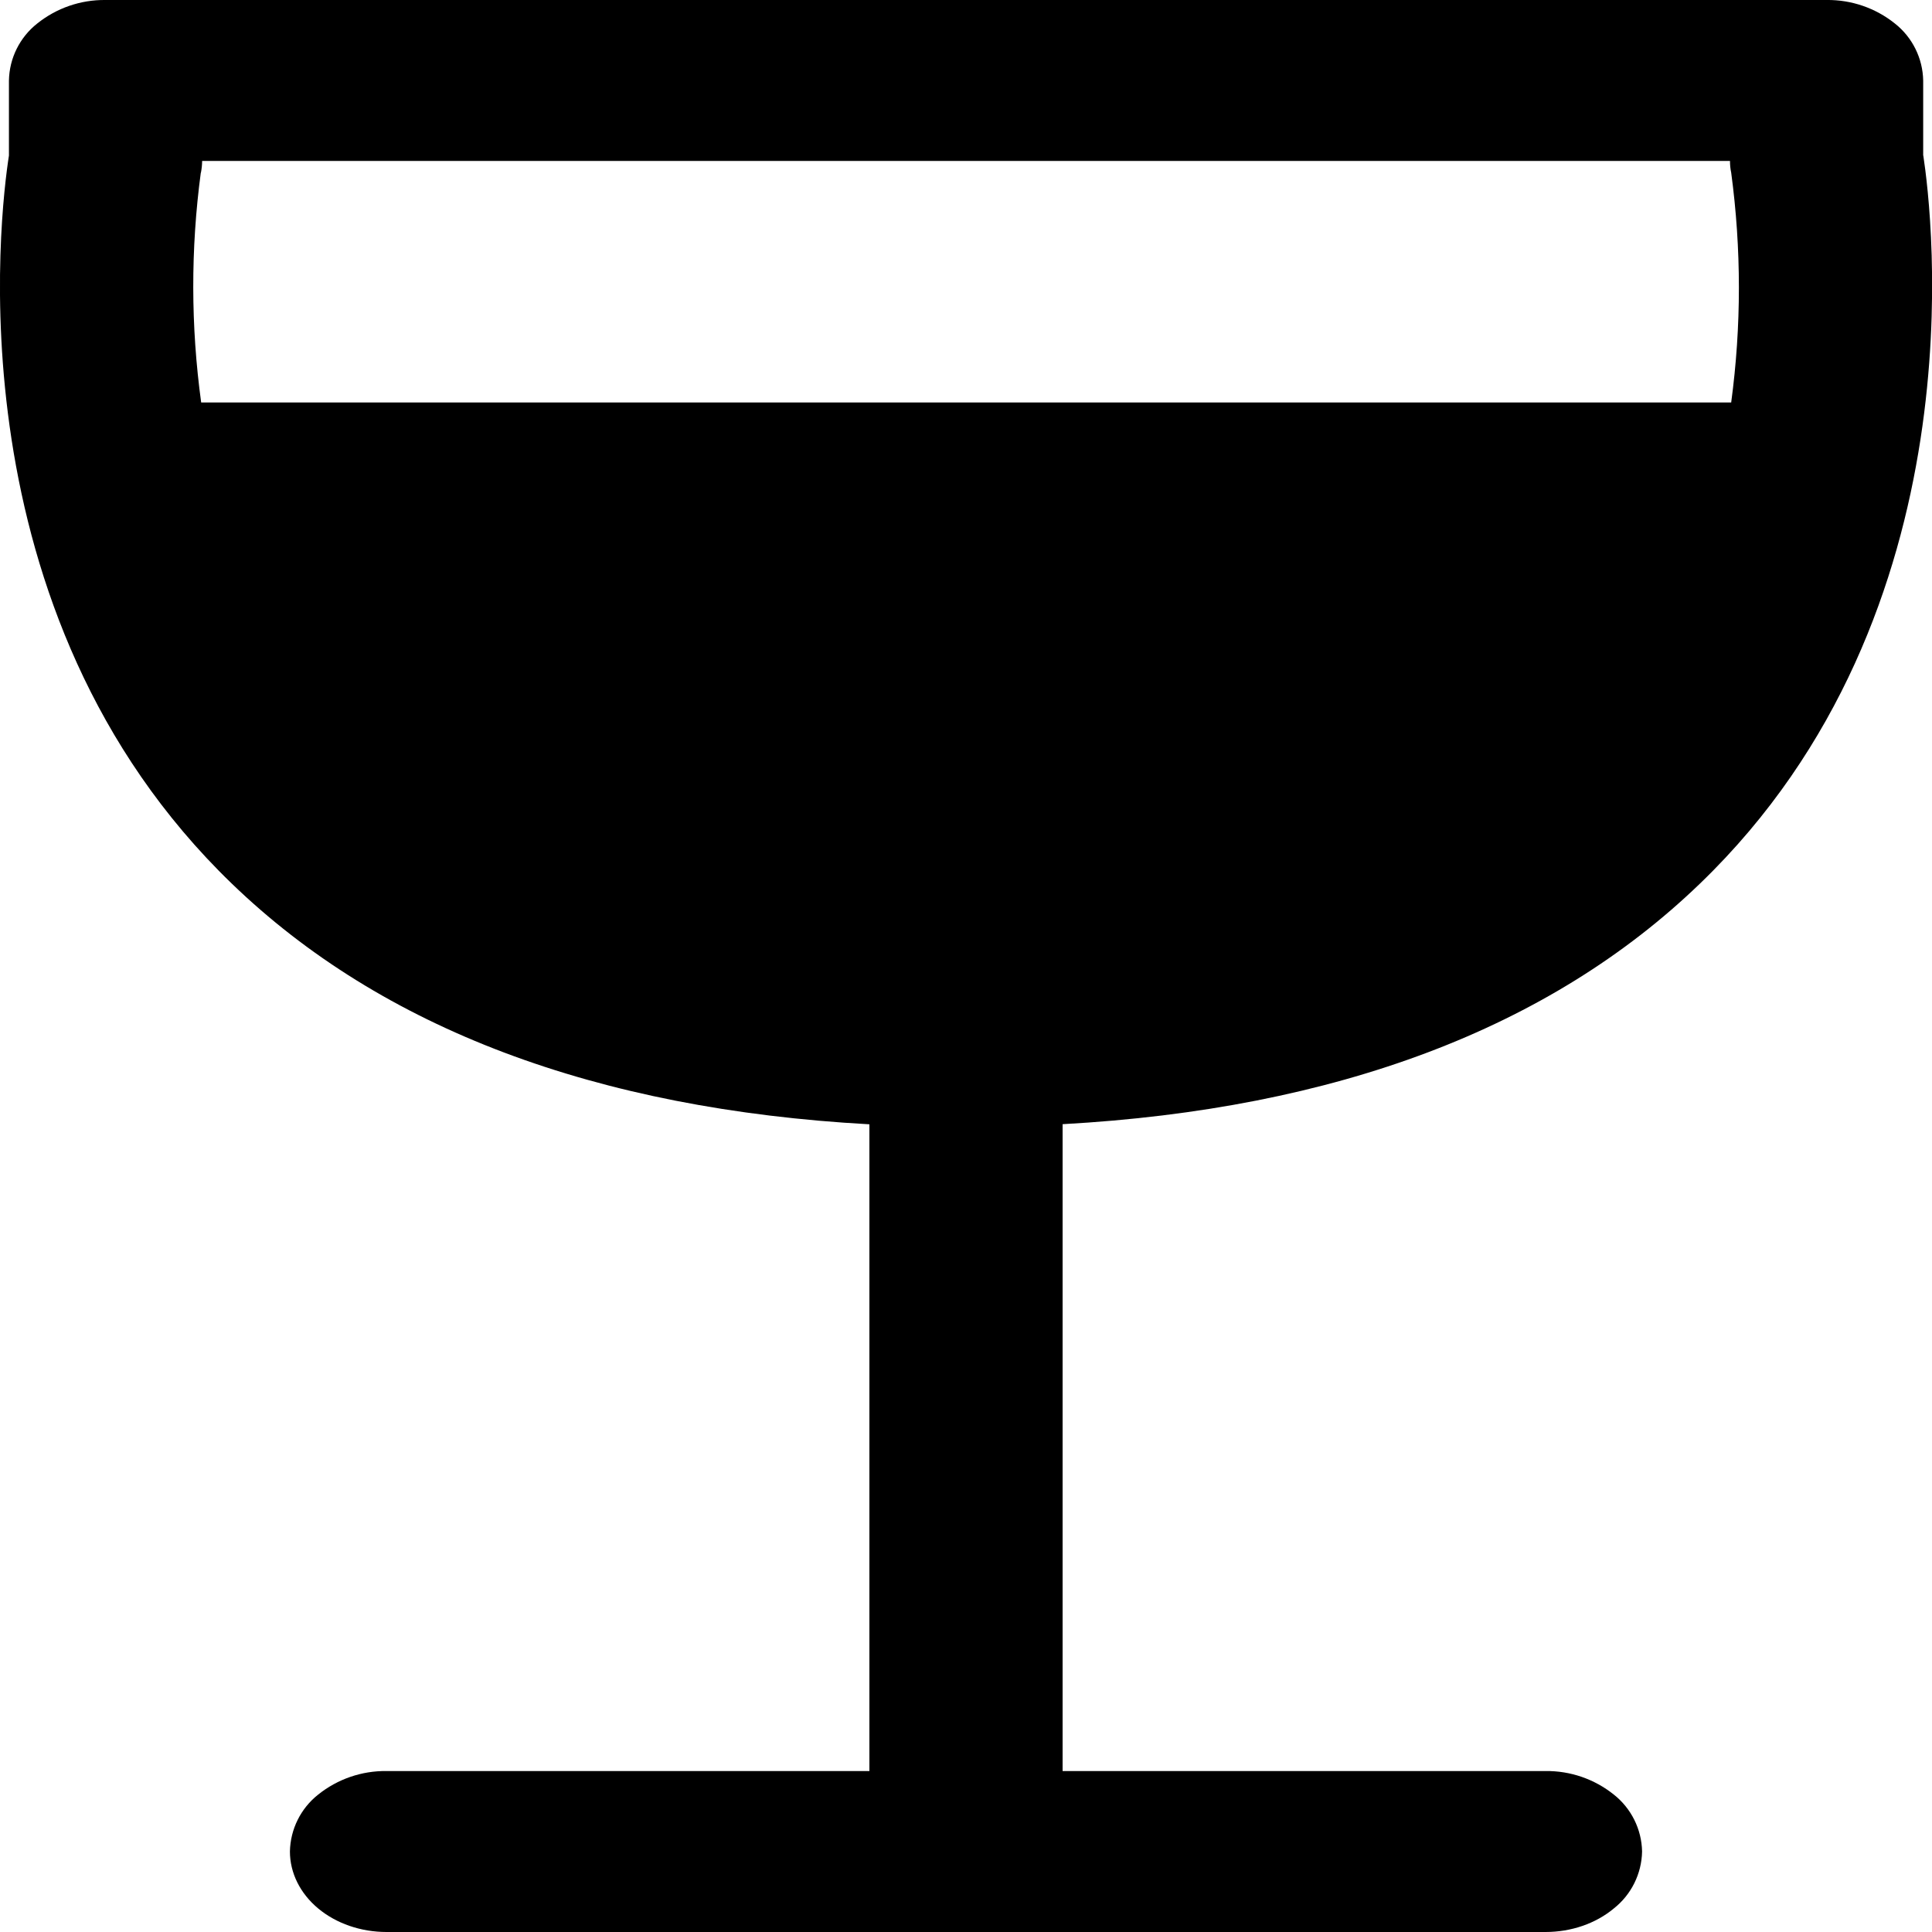
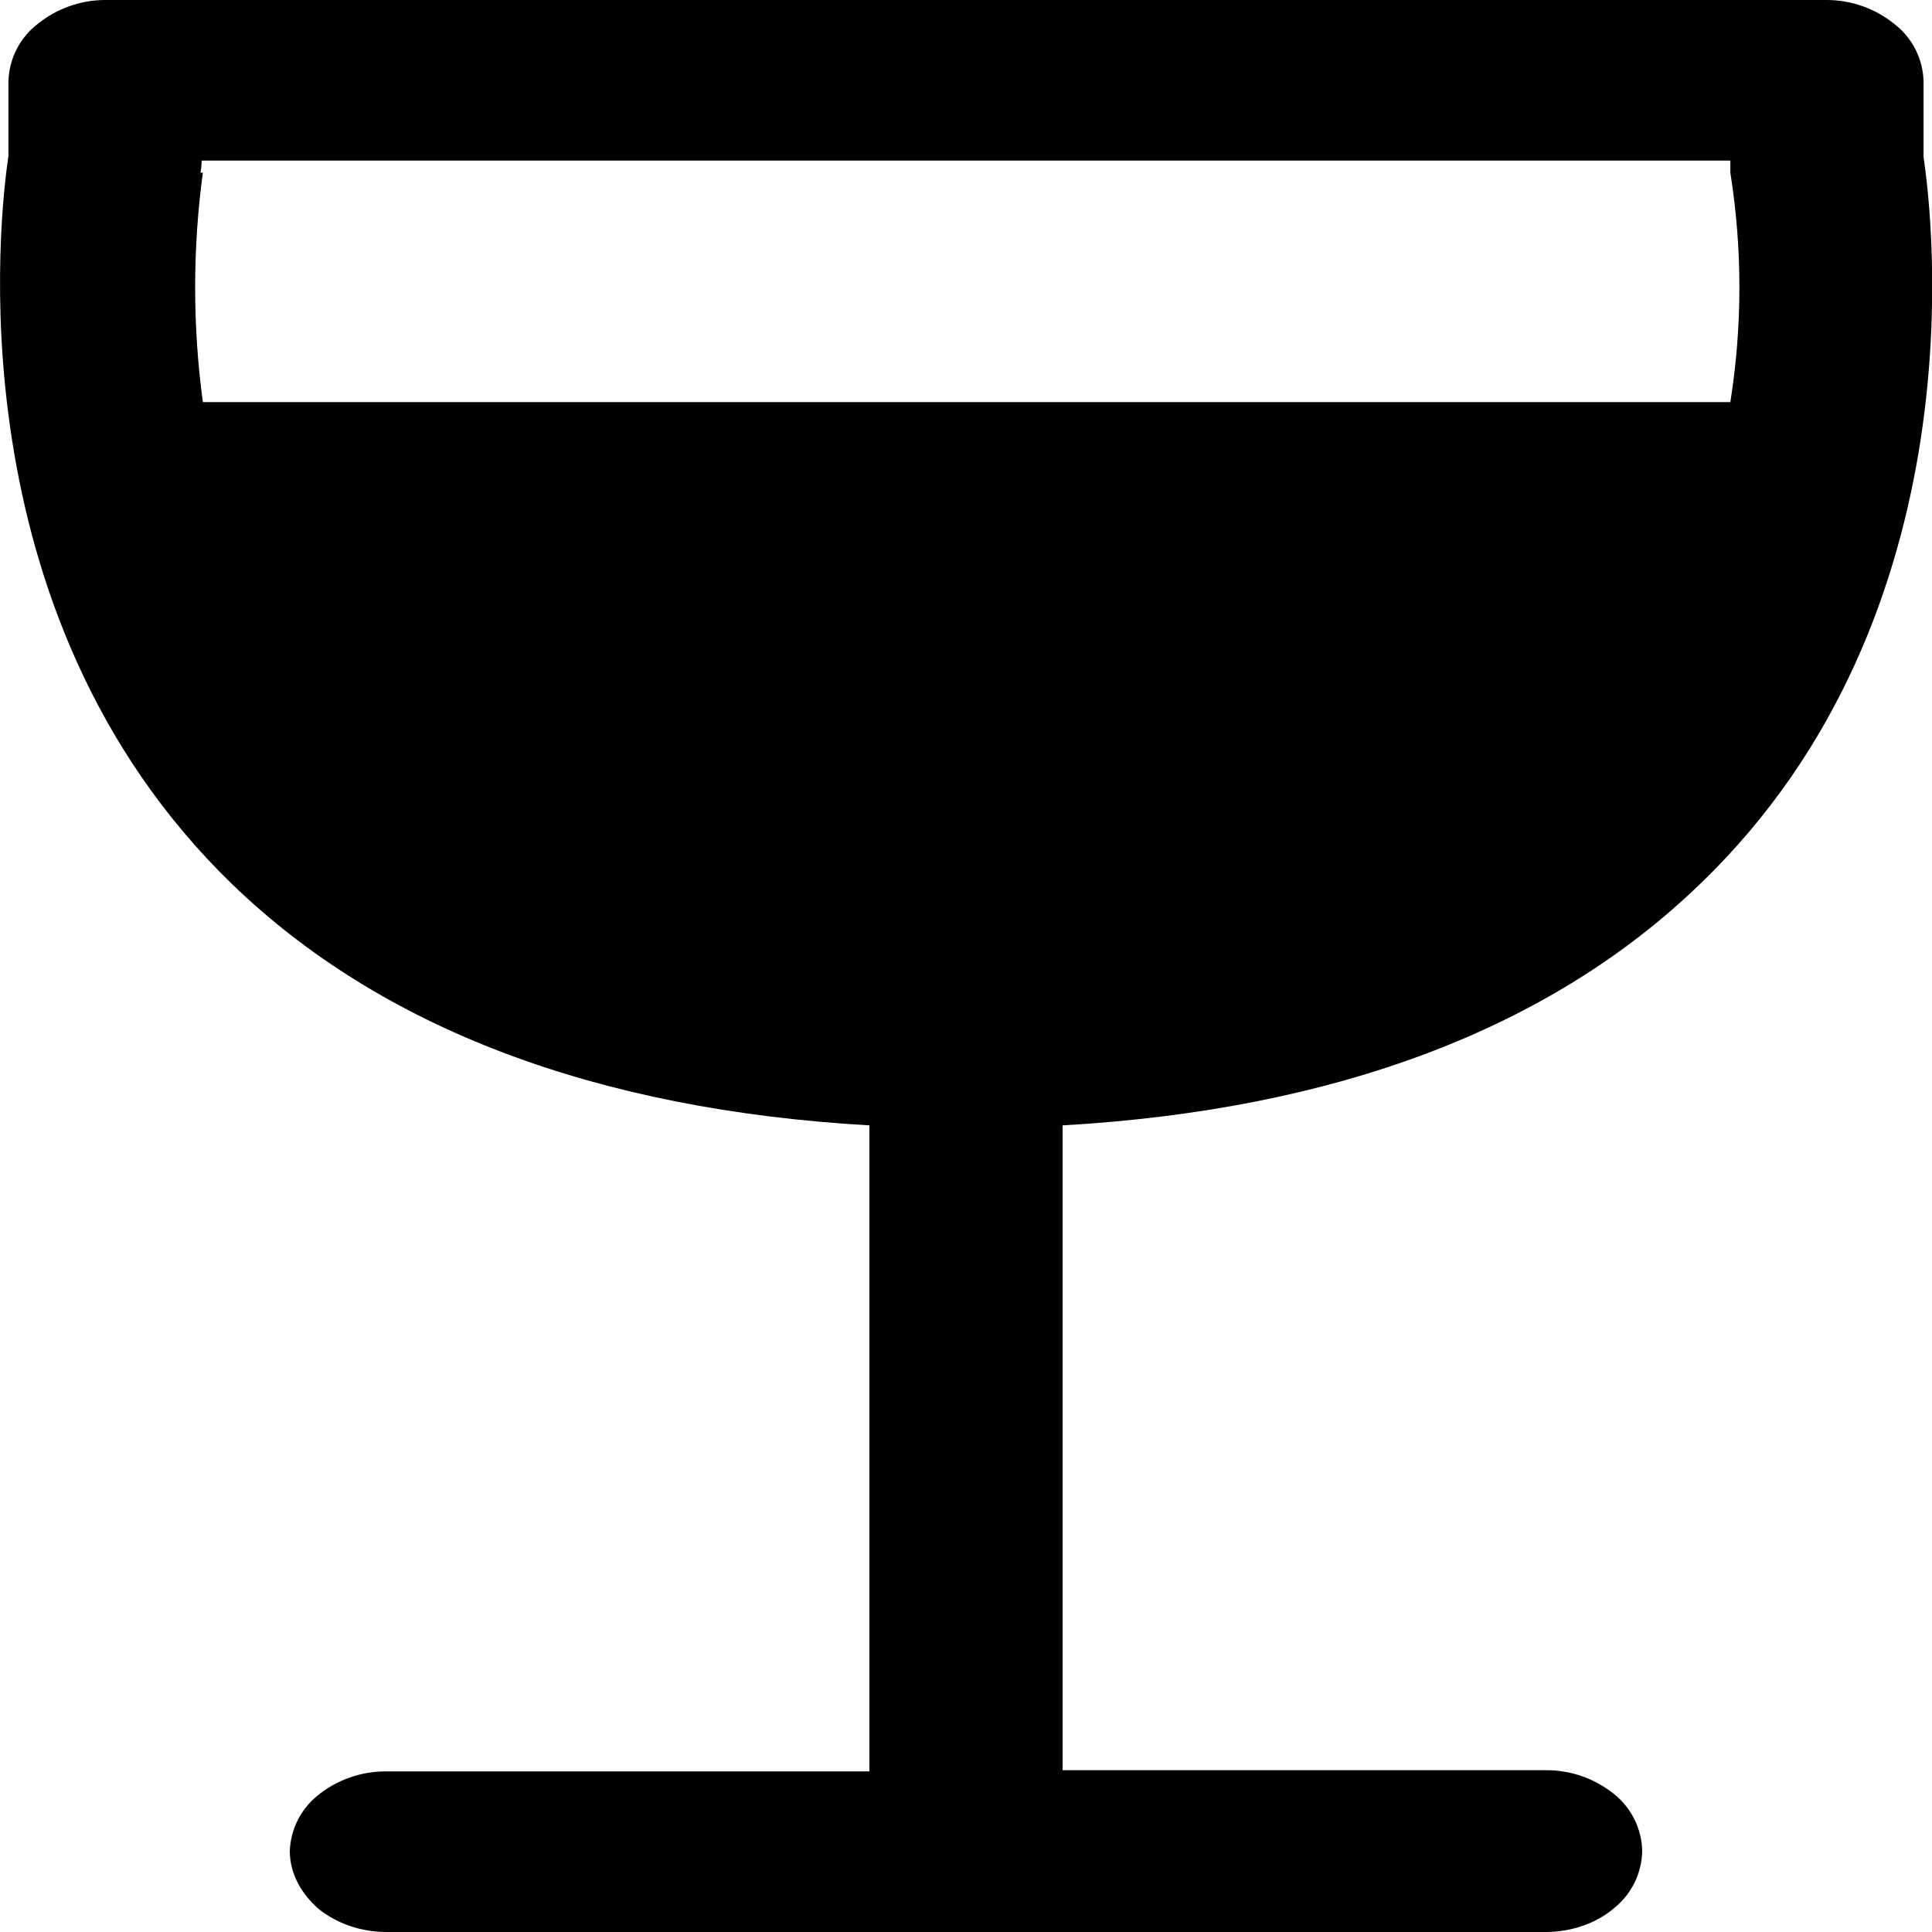
<svg xmlns="http://www.w3.org/2000/svg" width="16" height="16" fill="none">
-   <path d="M15.927 1.288V.667a.616.616 0 0 0-.234-.472.887.887 0 0 0-.566-.195H.873a.887.887 0 0 0-.565.195.616.616 0 0 0-.234.472v.621C0 1.762-.41 5.07 1.92 7.318c1.243 1.2 3.017 1.868 5.28 1.993v5.356H3.201a.888.888 0 0 0-.566.195.616.616 0 0 0-.234.471c0 .177.084.347.234.472.15.125.354.195.566.195h9.598c.213 0 .416-.07.566-.195a.616.616 0 0 0 .234-.472.616.616 0 0 0-.234-.471.887.887 0 0 0-.566-.195H8.8V9.31c2.263-.125 4.037-.794 5.28-1.994C16.41 5.07 16 1.762 15.928 1.288zM1.664 1.43a.528.528 0 0 0 .01-.097h12.653c0 .033.003.065.01.097.085.633.085 1.271 0 1.903H1.666a7.104 7.104 0 0 1-.003-1.903z" fill="currentColor" />
+   <path fill="currentColor" d="M15.93 1.29V.67a.62.62 0 00-.24-.47.89.89 0 00-.56-.2H.87a.89.89 0 00-.56.2.62.62 0 00-.24.47v.62C0 1.76-.4 5.07 1.92 7.32c1.24 1.2 3.02 1.87 5.28 2v5.35h-4a.89.89 0 00-.57.2.62.62 0 00-.23.46c0 .18.09.35.24.48.15.12.35.19.56.19h9.6c.21 0 .42-.07.57-.2a.62.62 0 00.23-.47.62.62 0 00-.23-.47.89.89 0 00-.57-.2h-4V9.32c2.26-.13 4.04-.8 5.28-2C16.41 5.08 16 1.77 15.93 1.3zm-14.27.14a.53.53 0 00.01-.1h12.66v.1c.1.63.1 1.27 0 1.9H1.68a7.1 7.1 0 010-1.9z" />
</svg>
